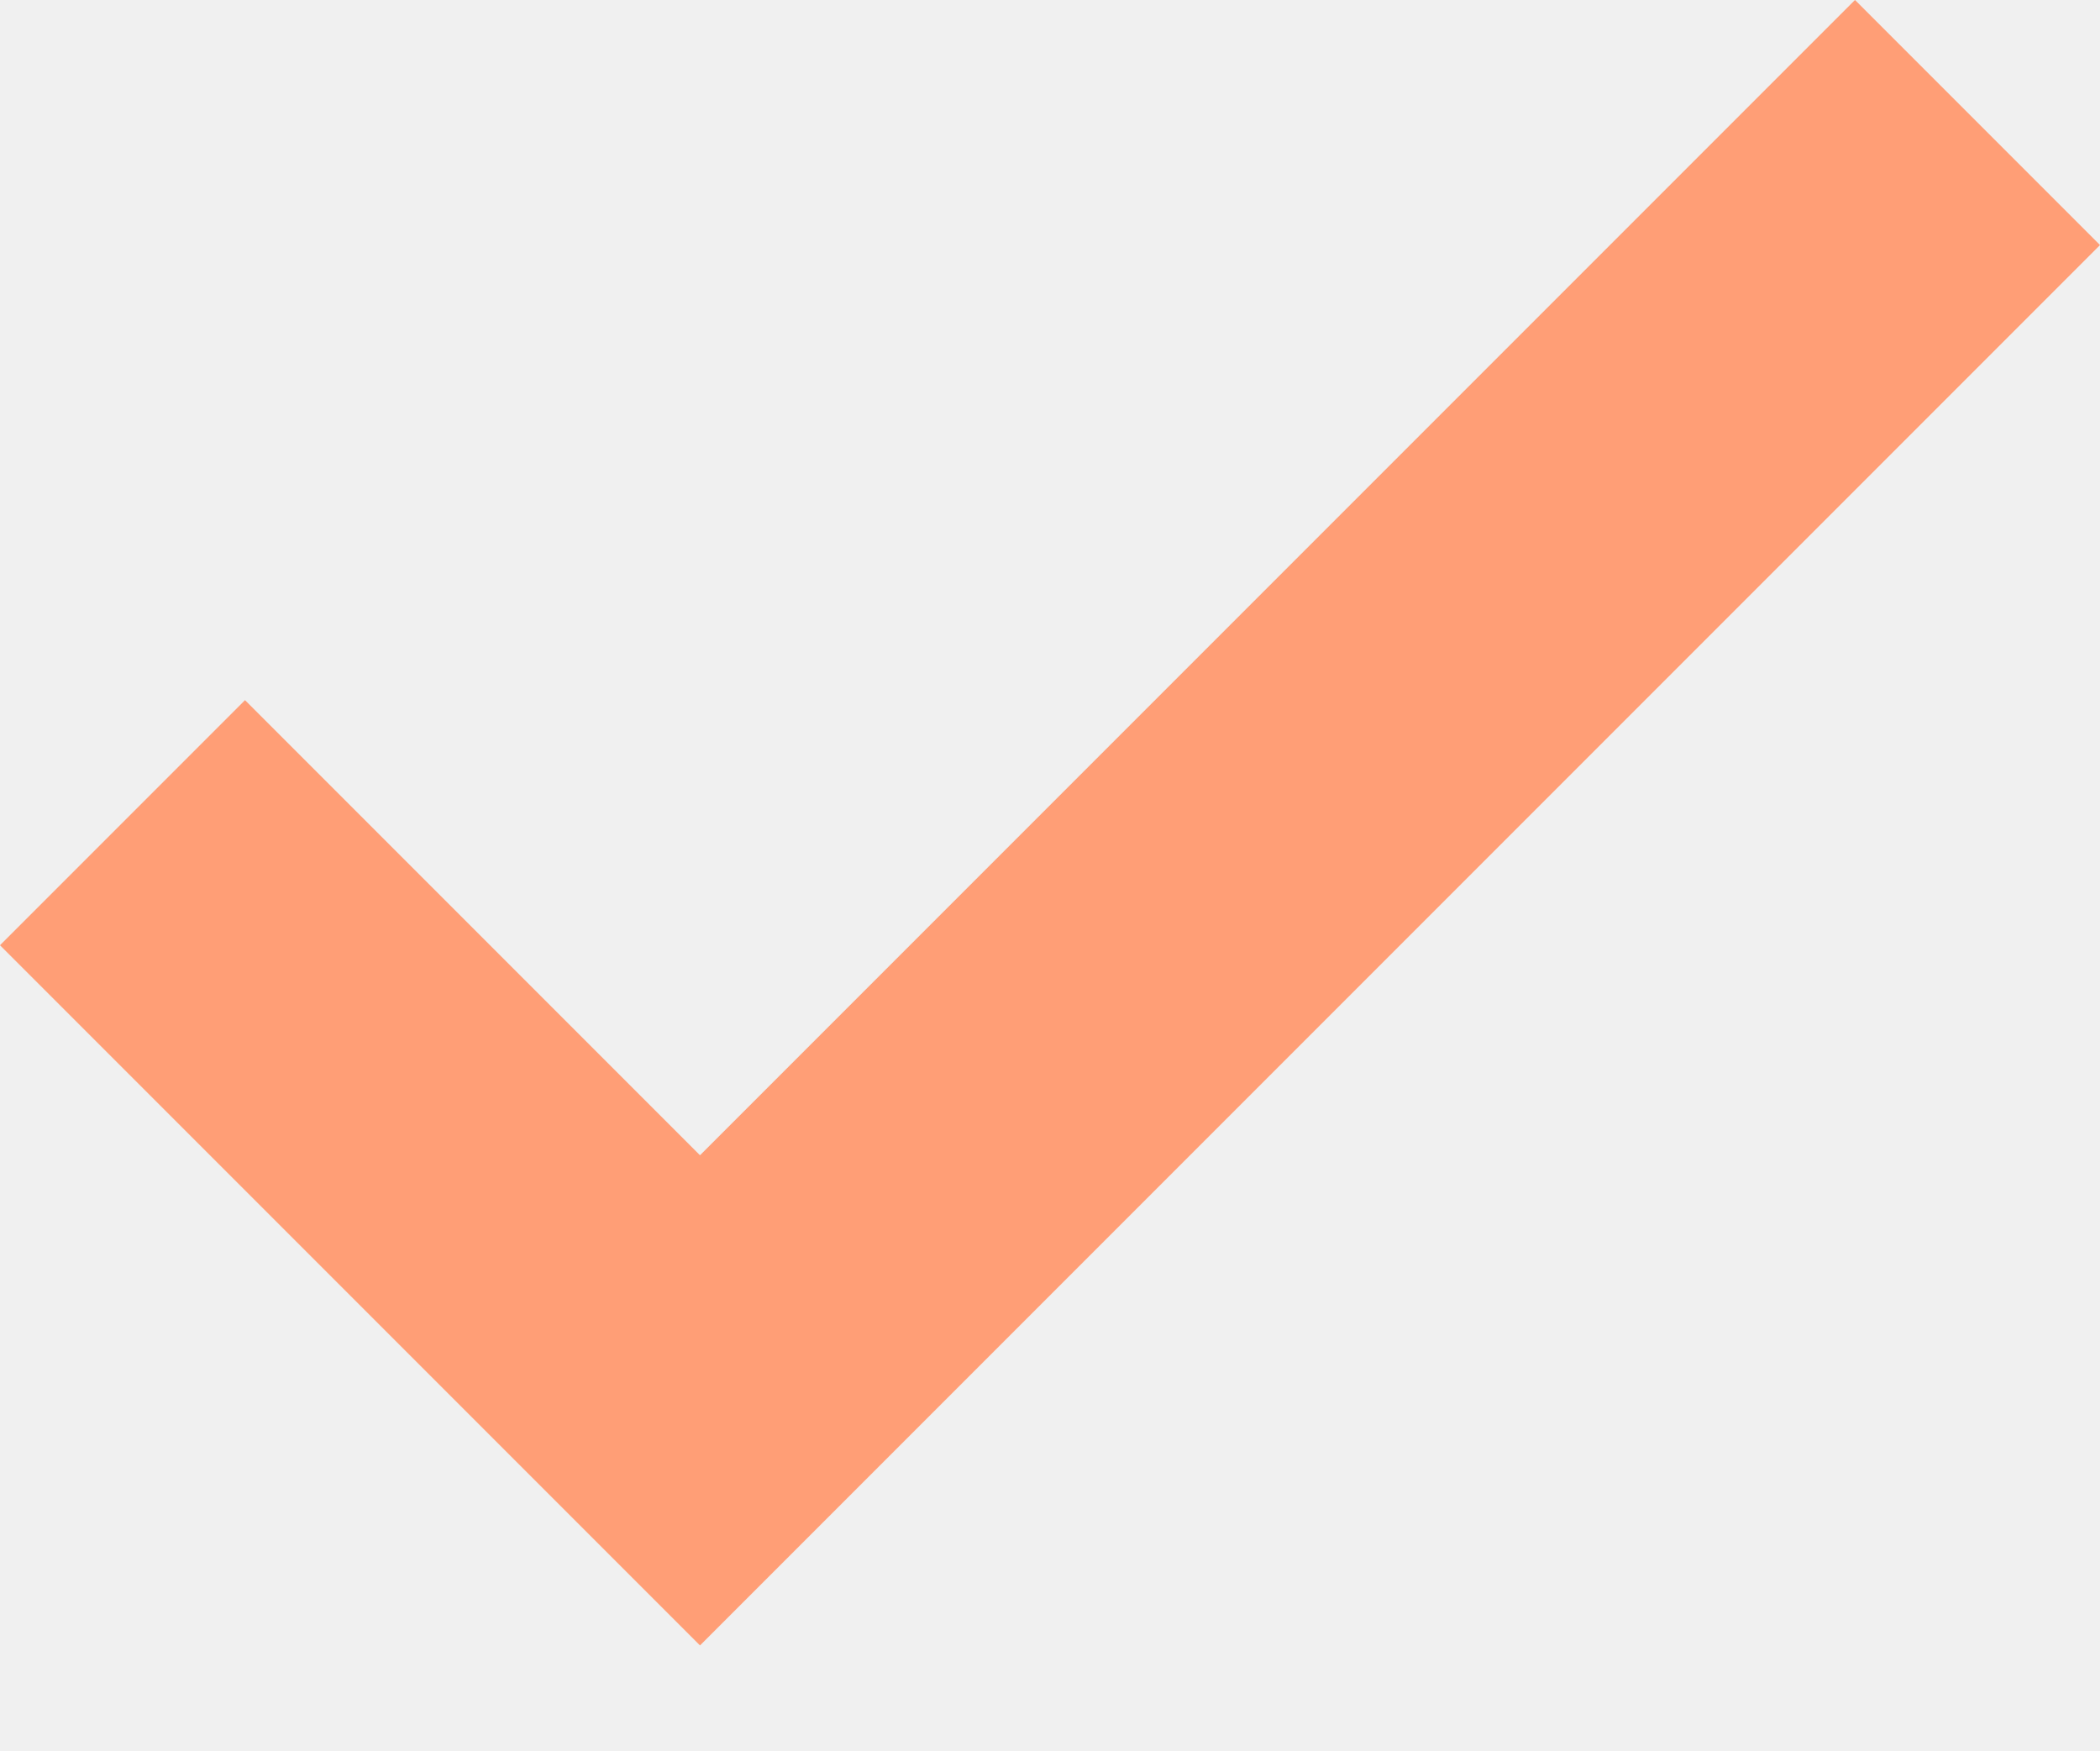
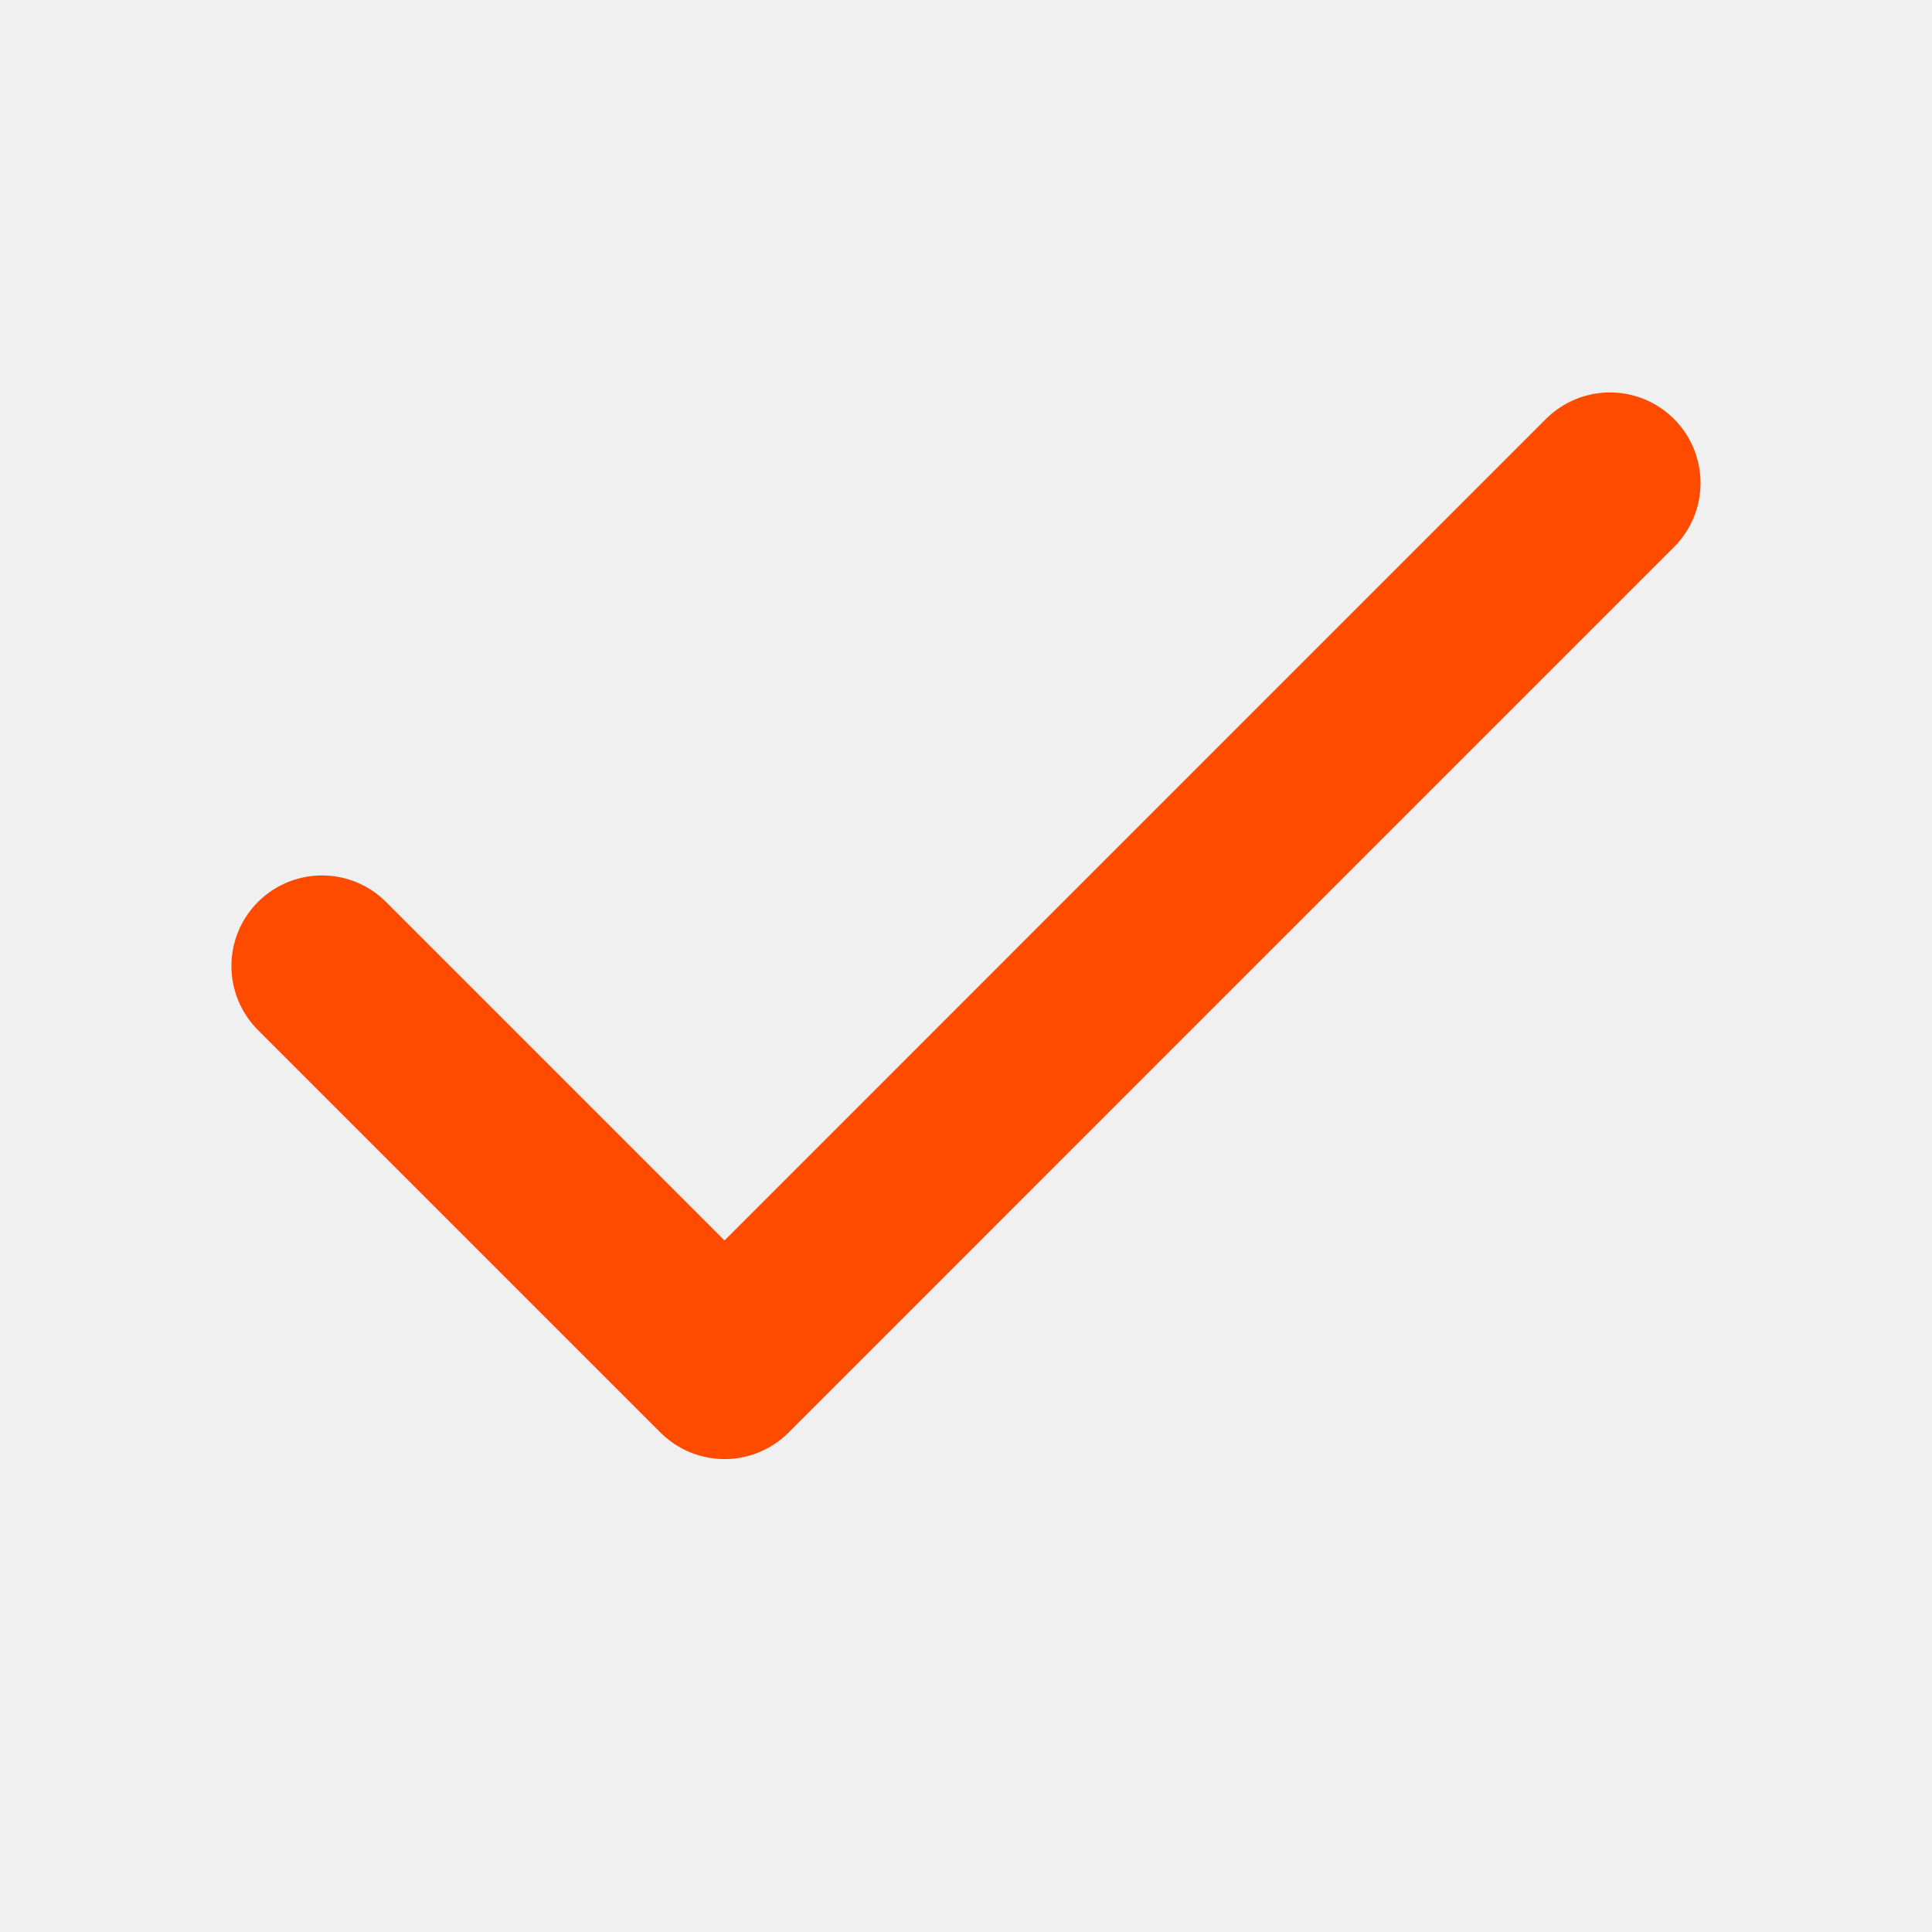
- <svg xmlns="http://www.w3.org/2000/svg" width="12" height="10" viewBox="0 0 12 10" fill="none">
-   <path d="M11.293 1.4L4 8.693L0.707 5.4L1.4 4.707L4 7.307L10.6 0.707L11.293 1.4Z" fill="white" stroke="#FF9E76" />
+ <svg xmlns="http://www.w3.org/2000/svg" width="32" height="32" viewBox="0 0 32 32" fill="none">
+   <path d="M26.666 8L12 22.667L5.333 16" stroke="#FF4B00" stroke-width="3" stroke-linecap="round" stroke-linejoin="round" />
</svg>
